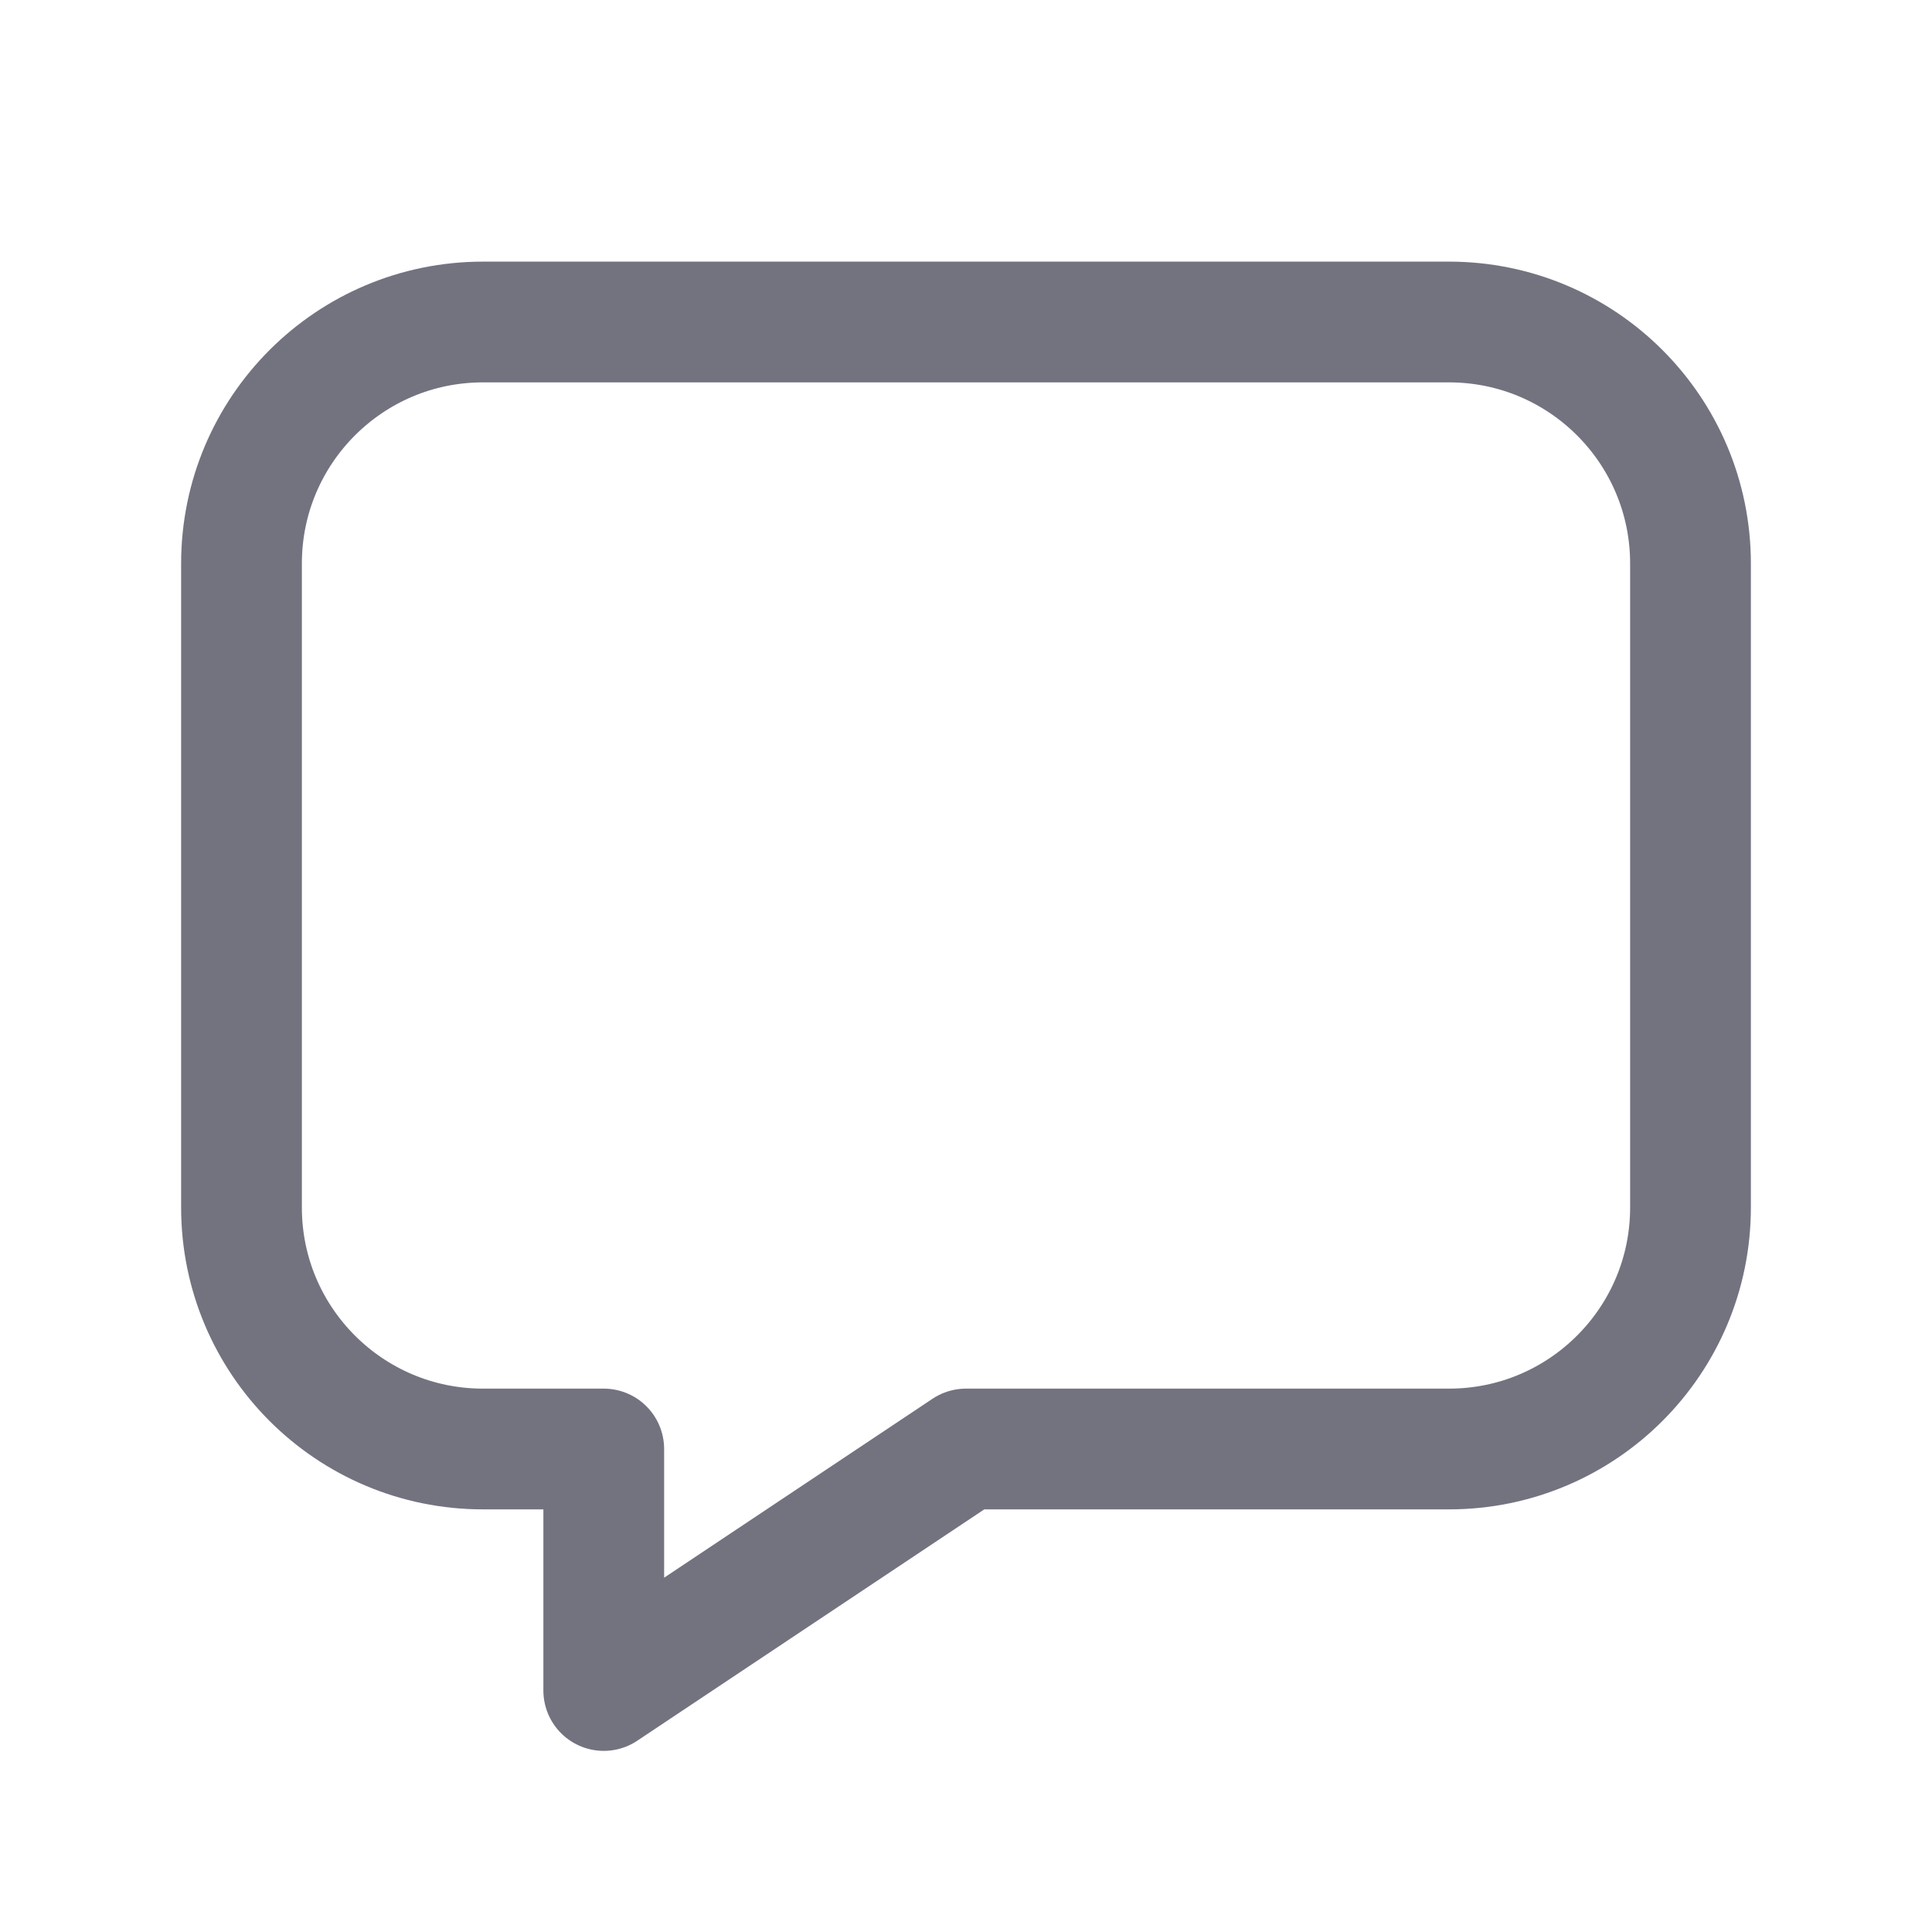
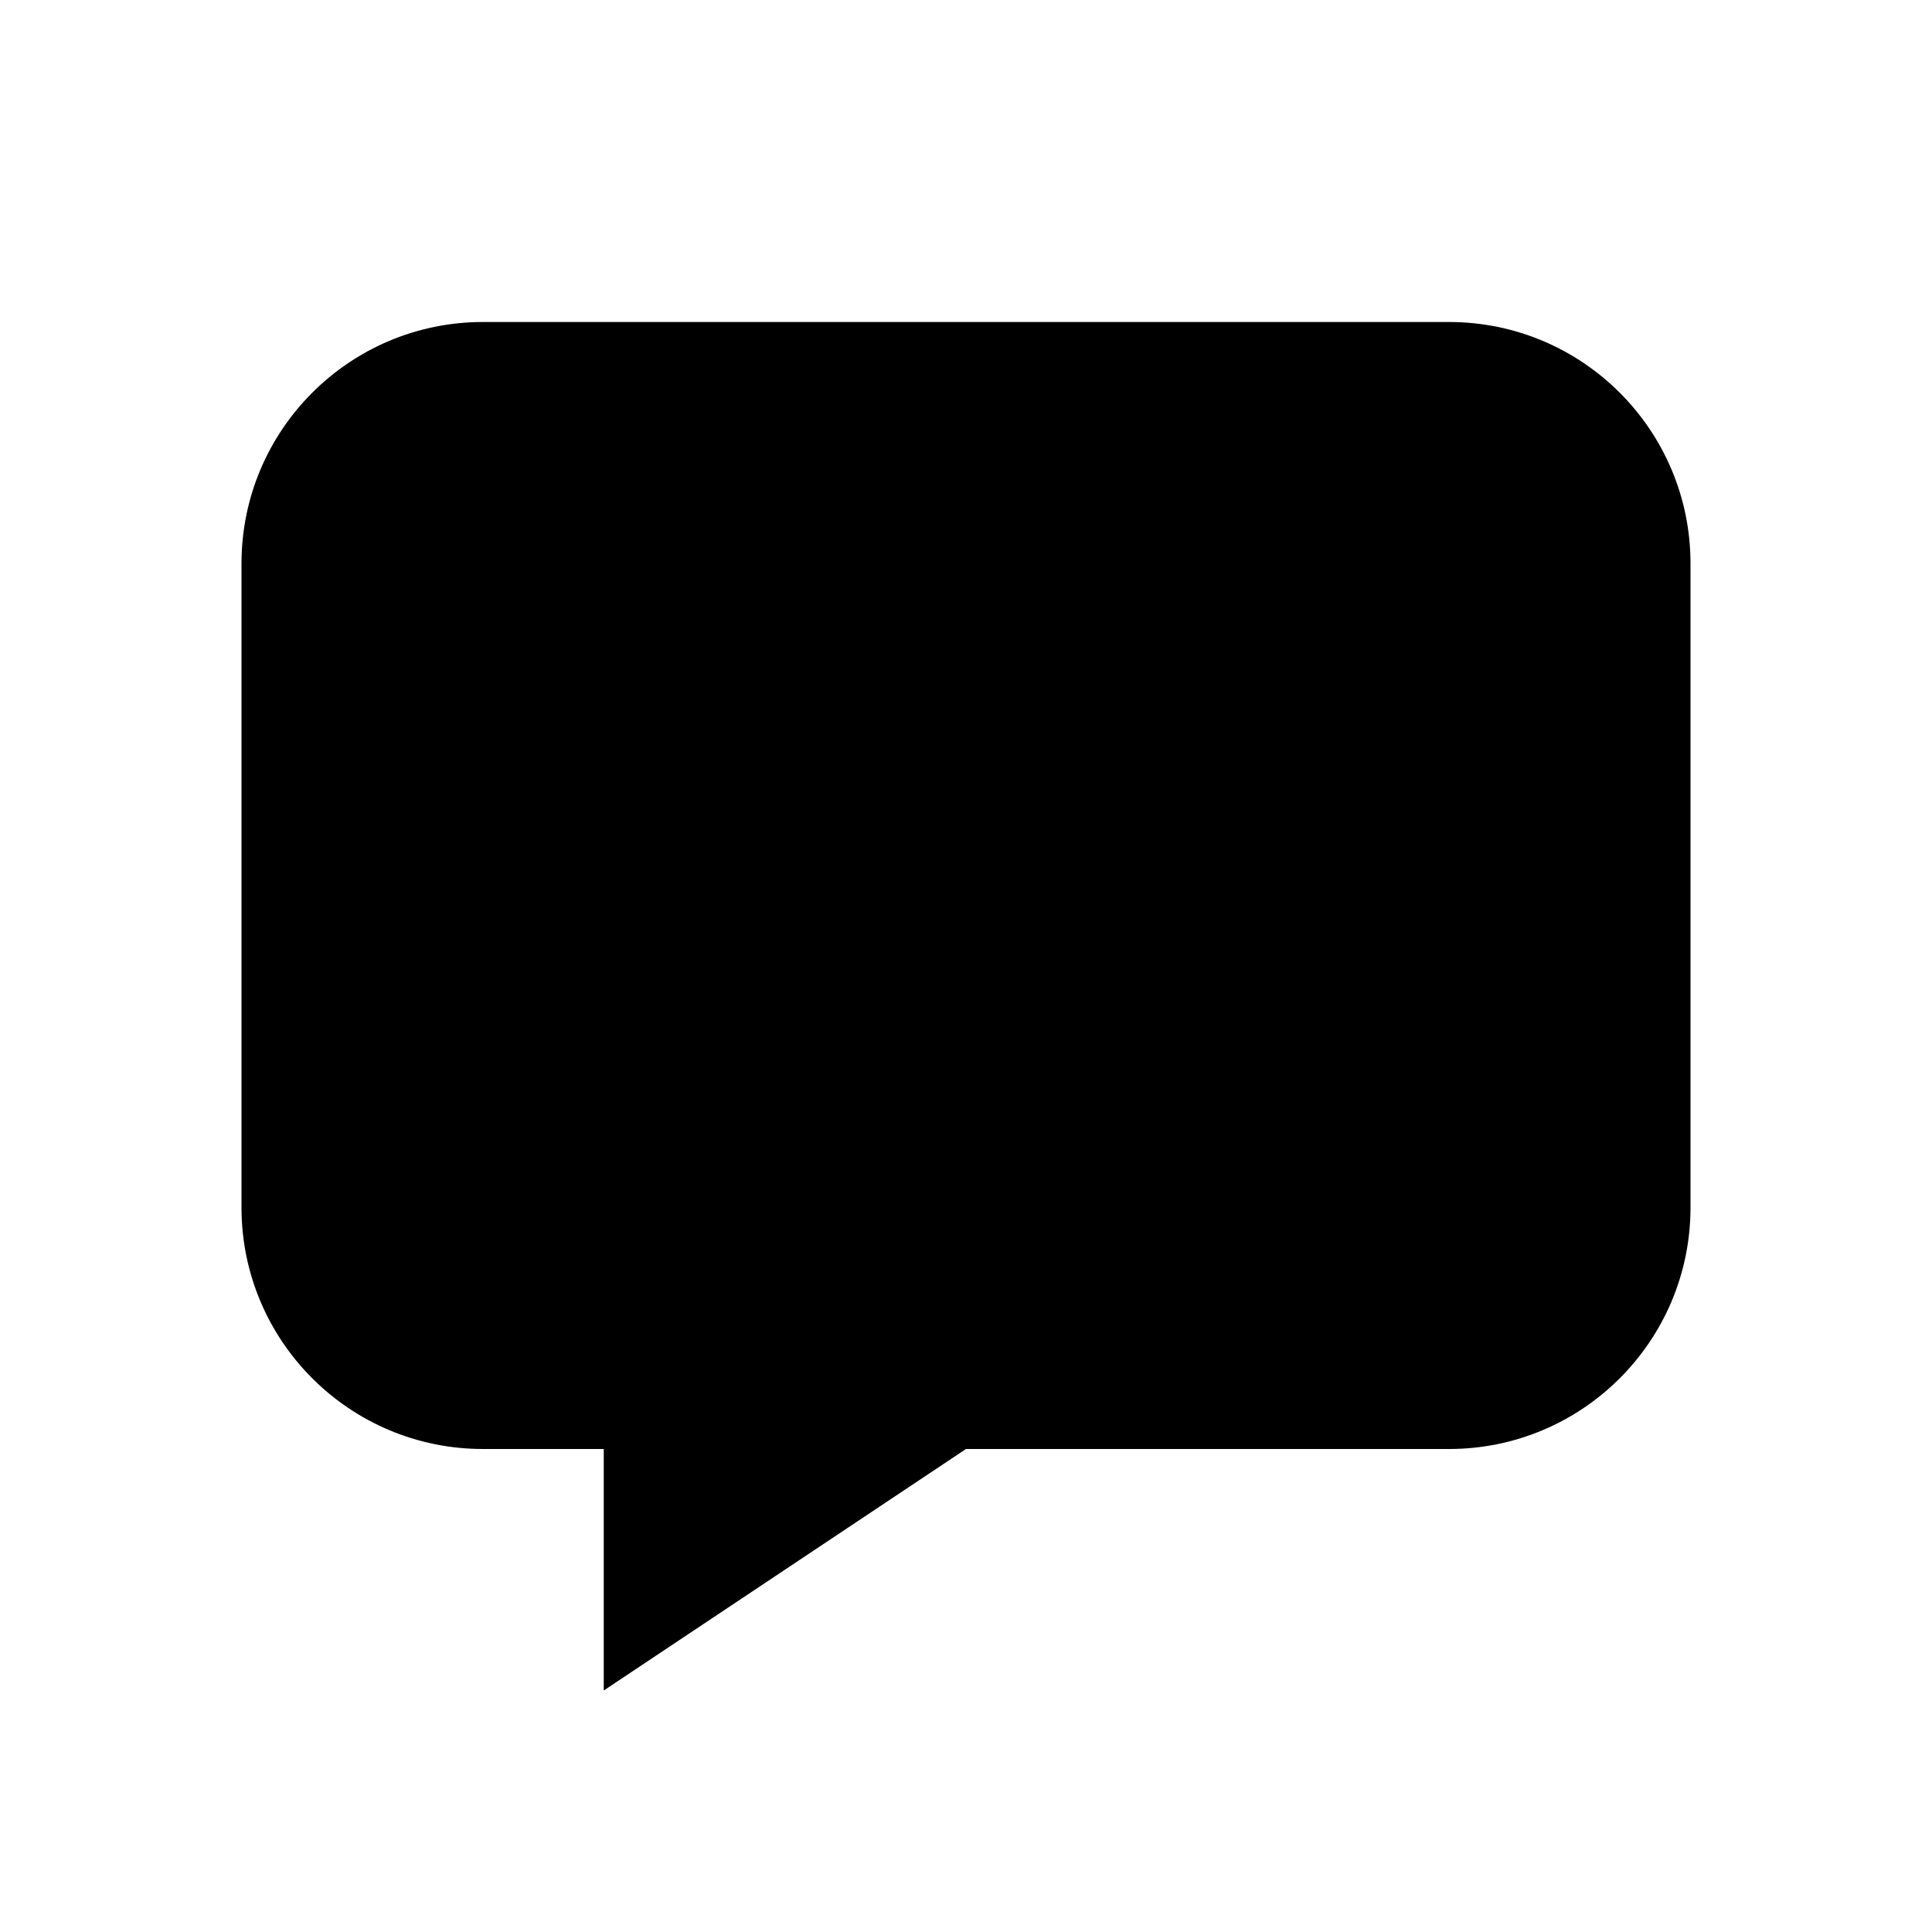
- <svg xmlns="http://www.w3.org/2000/svg" width="24" height="24" viewBox="0 0 24 24" fill="none">
-   <path fill-rule="evenodd" clip-rule="evenodd" d="M12 18H18C19.657 18 21 16.657 21 15V7C21 5.343 19.657 4 18 4H6C4.343 4 3 5.343 3 7V15C3 16.657 4.343 18 6 18H7.5V21L12 18Z" stroke="#737380" stroke-width="1.5" stroke-linecap="round" stroke-linejoin="round" />
+ <svg xmlns="http://www.w3.org/2000/svg" width="24" height="24" viewBox="0 0 24 24">
+   <path fill-rule="evenodd" clip-rule="evenodd" d="M12 18H18C19.657 18 21 16.657 21 15V7C21 5.343 19.657 4 18 4H6C4.343 4 3 5.343 3 7V15C3 16.657 4.343 18 6 18H7.5V21L12 18Z" stroke-width="1.5" stroke-linecap="round" stroke-linejoin="round" />
</svg>
